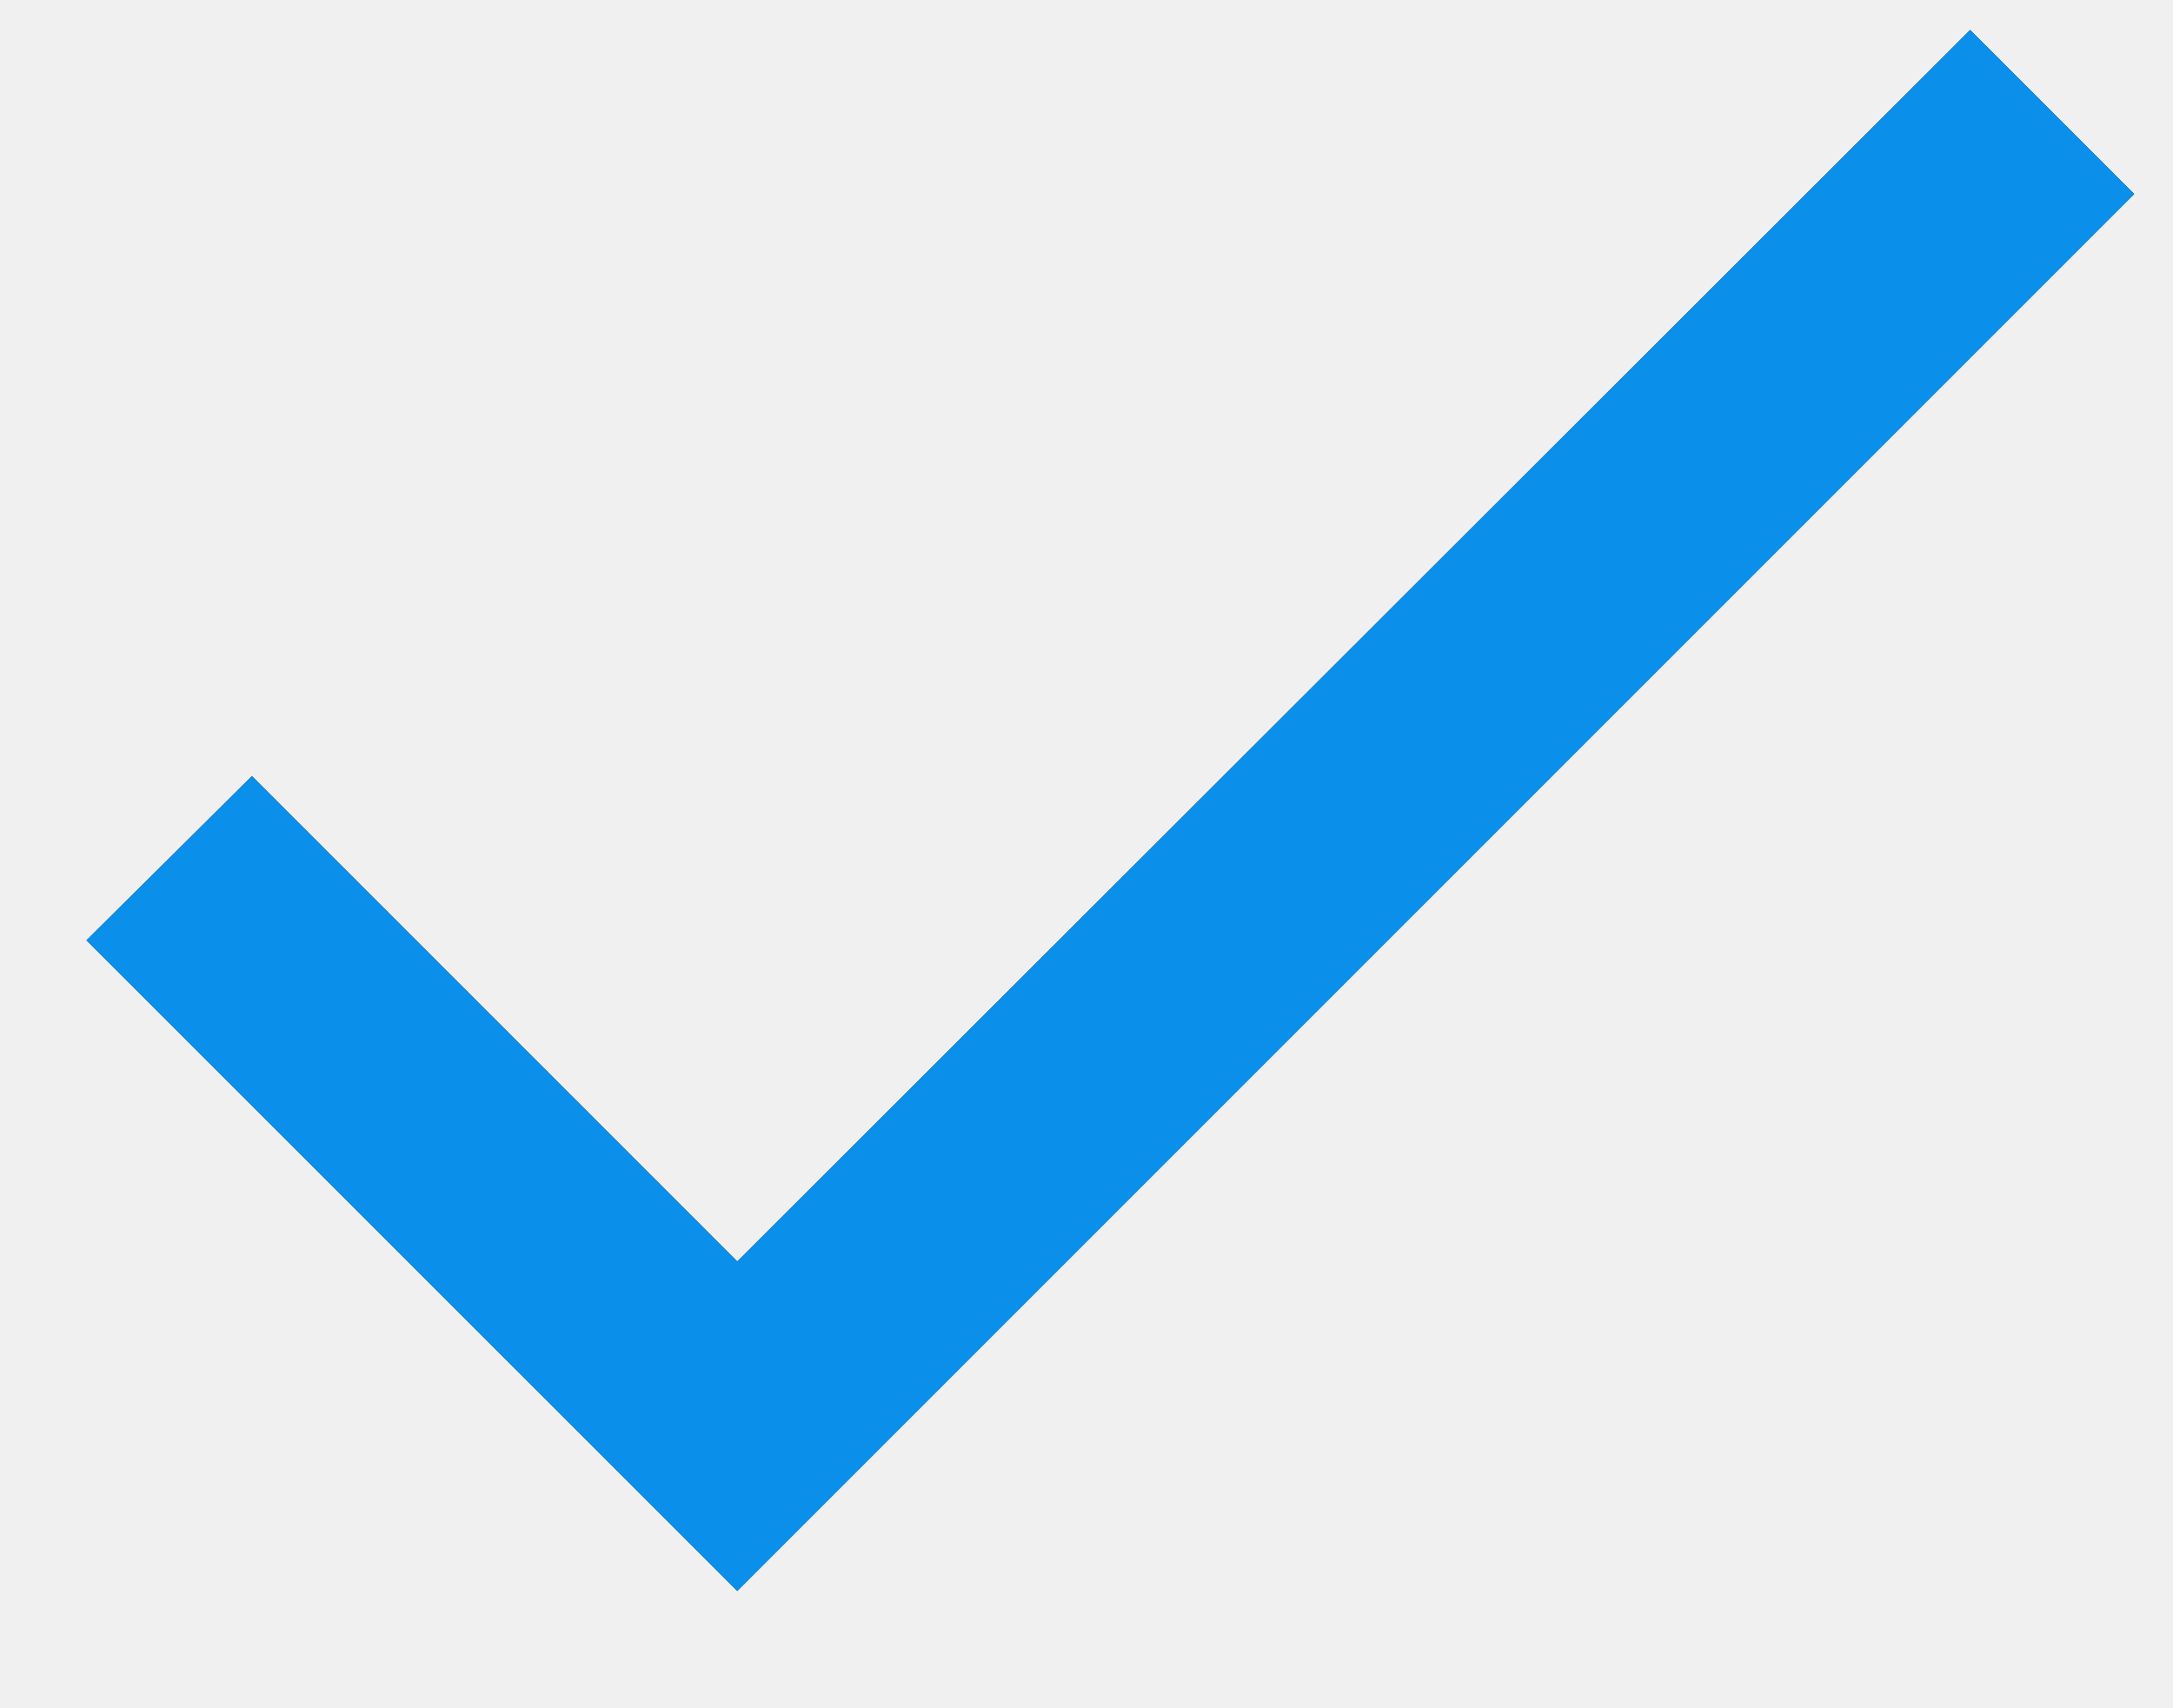
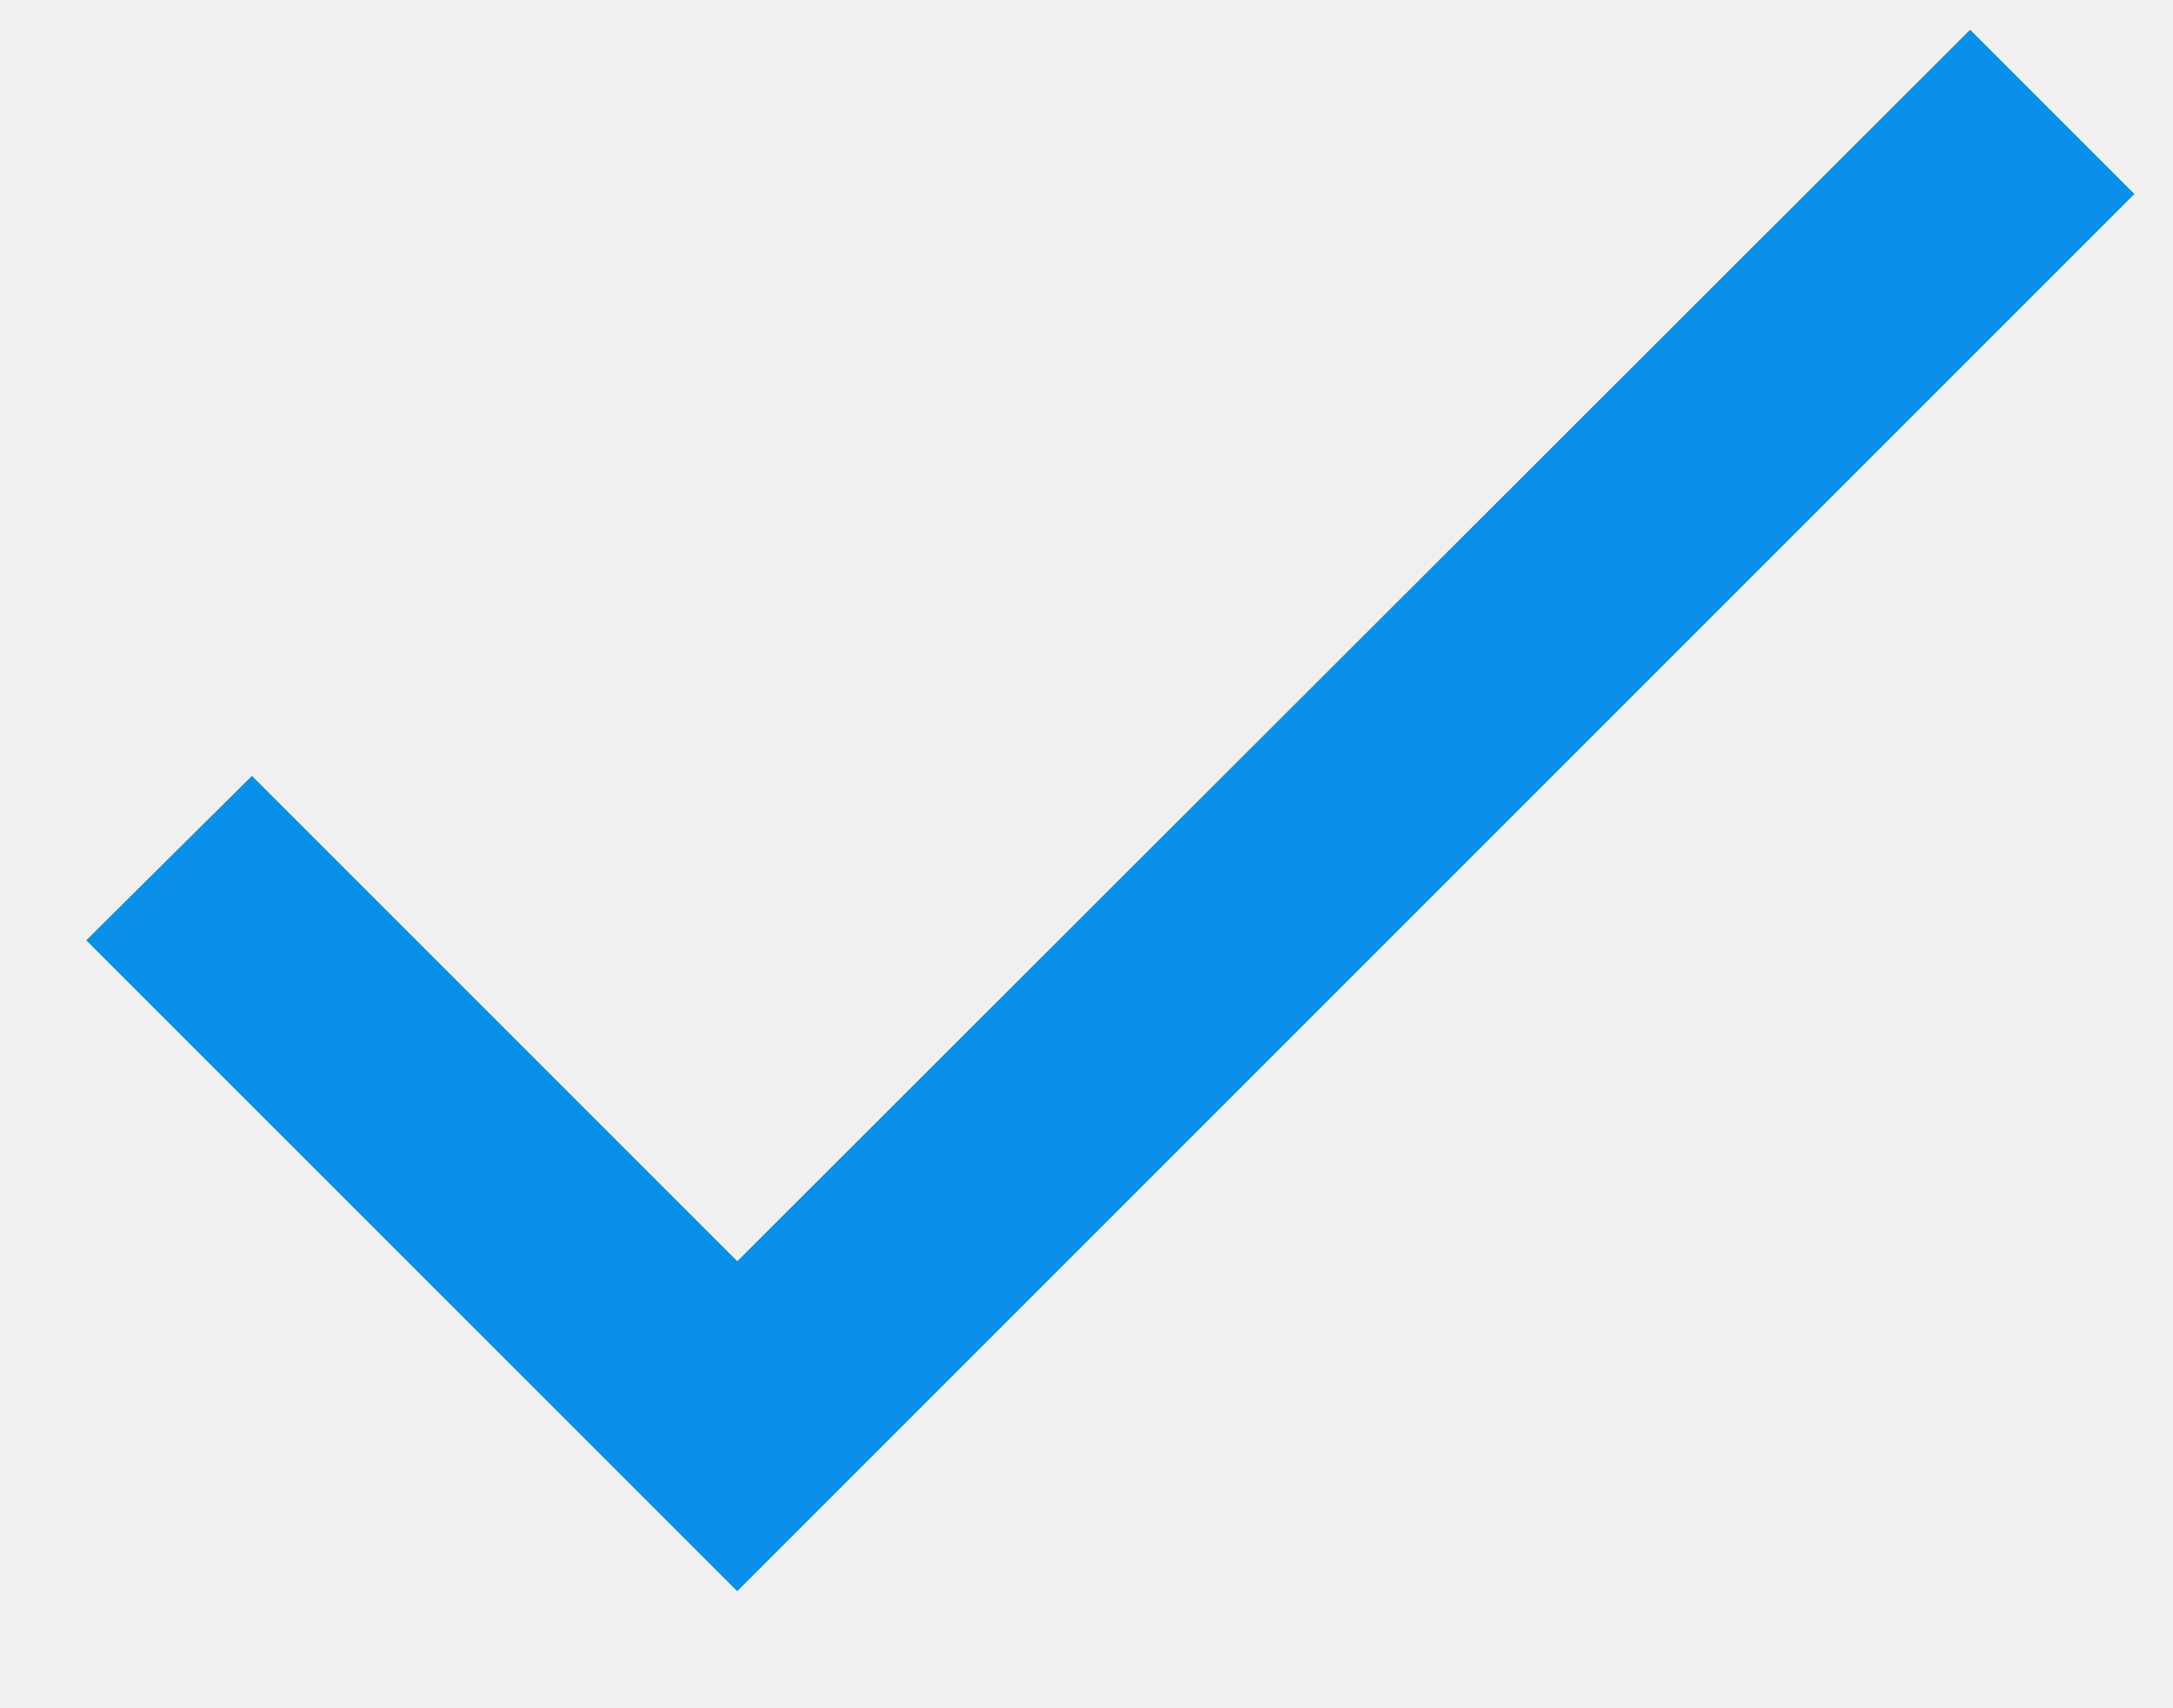
<svg xmlns="http://www.w3.org/2000/svg" xmlns:xlink="http://www.w3.org/1999/xlink" width="14" height="11" viewBox="0 0 14 11">
  <defs>
    <polygon id="ico-check-blue-a" points="4.75 8.127 1.623 5 .557 6.058 4.75 10.25 13.75 1.25 12.693 .193" />
  </defs>
  <g fill="none" fill-rule="evenodd" transform="translate(-2 -4)">
    <polygon points="0 0 18 0 18 18 0 18" />
    <g transform="translate(2 4)">
      <mask id="ico-check-blue-b" fill="#fff">
        <use xlink:href="#ico-check-blue-a" />
      </mask>
-       <use fill="#262144" fill-rule="nonzero" xlink:href="#ico-check-blue-a" />
+       <use fill="#00923f" fill-rule="nonzero" xlink:href="#ico-check-blue-a" />
      <g fill="#0A90EB" mask="url(#ico-check-blue-b)">
        <polygon points="0 0 18 0 18 18 0 18" transform="translate(-1 -1)" />
      </g>
    </g>
  </g>
</svg>
